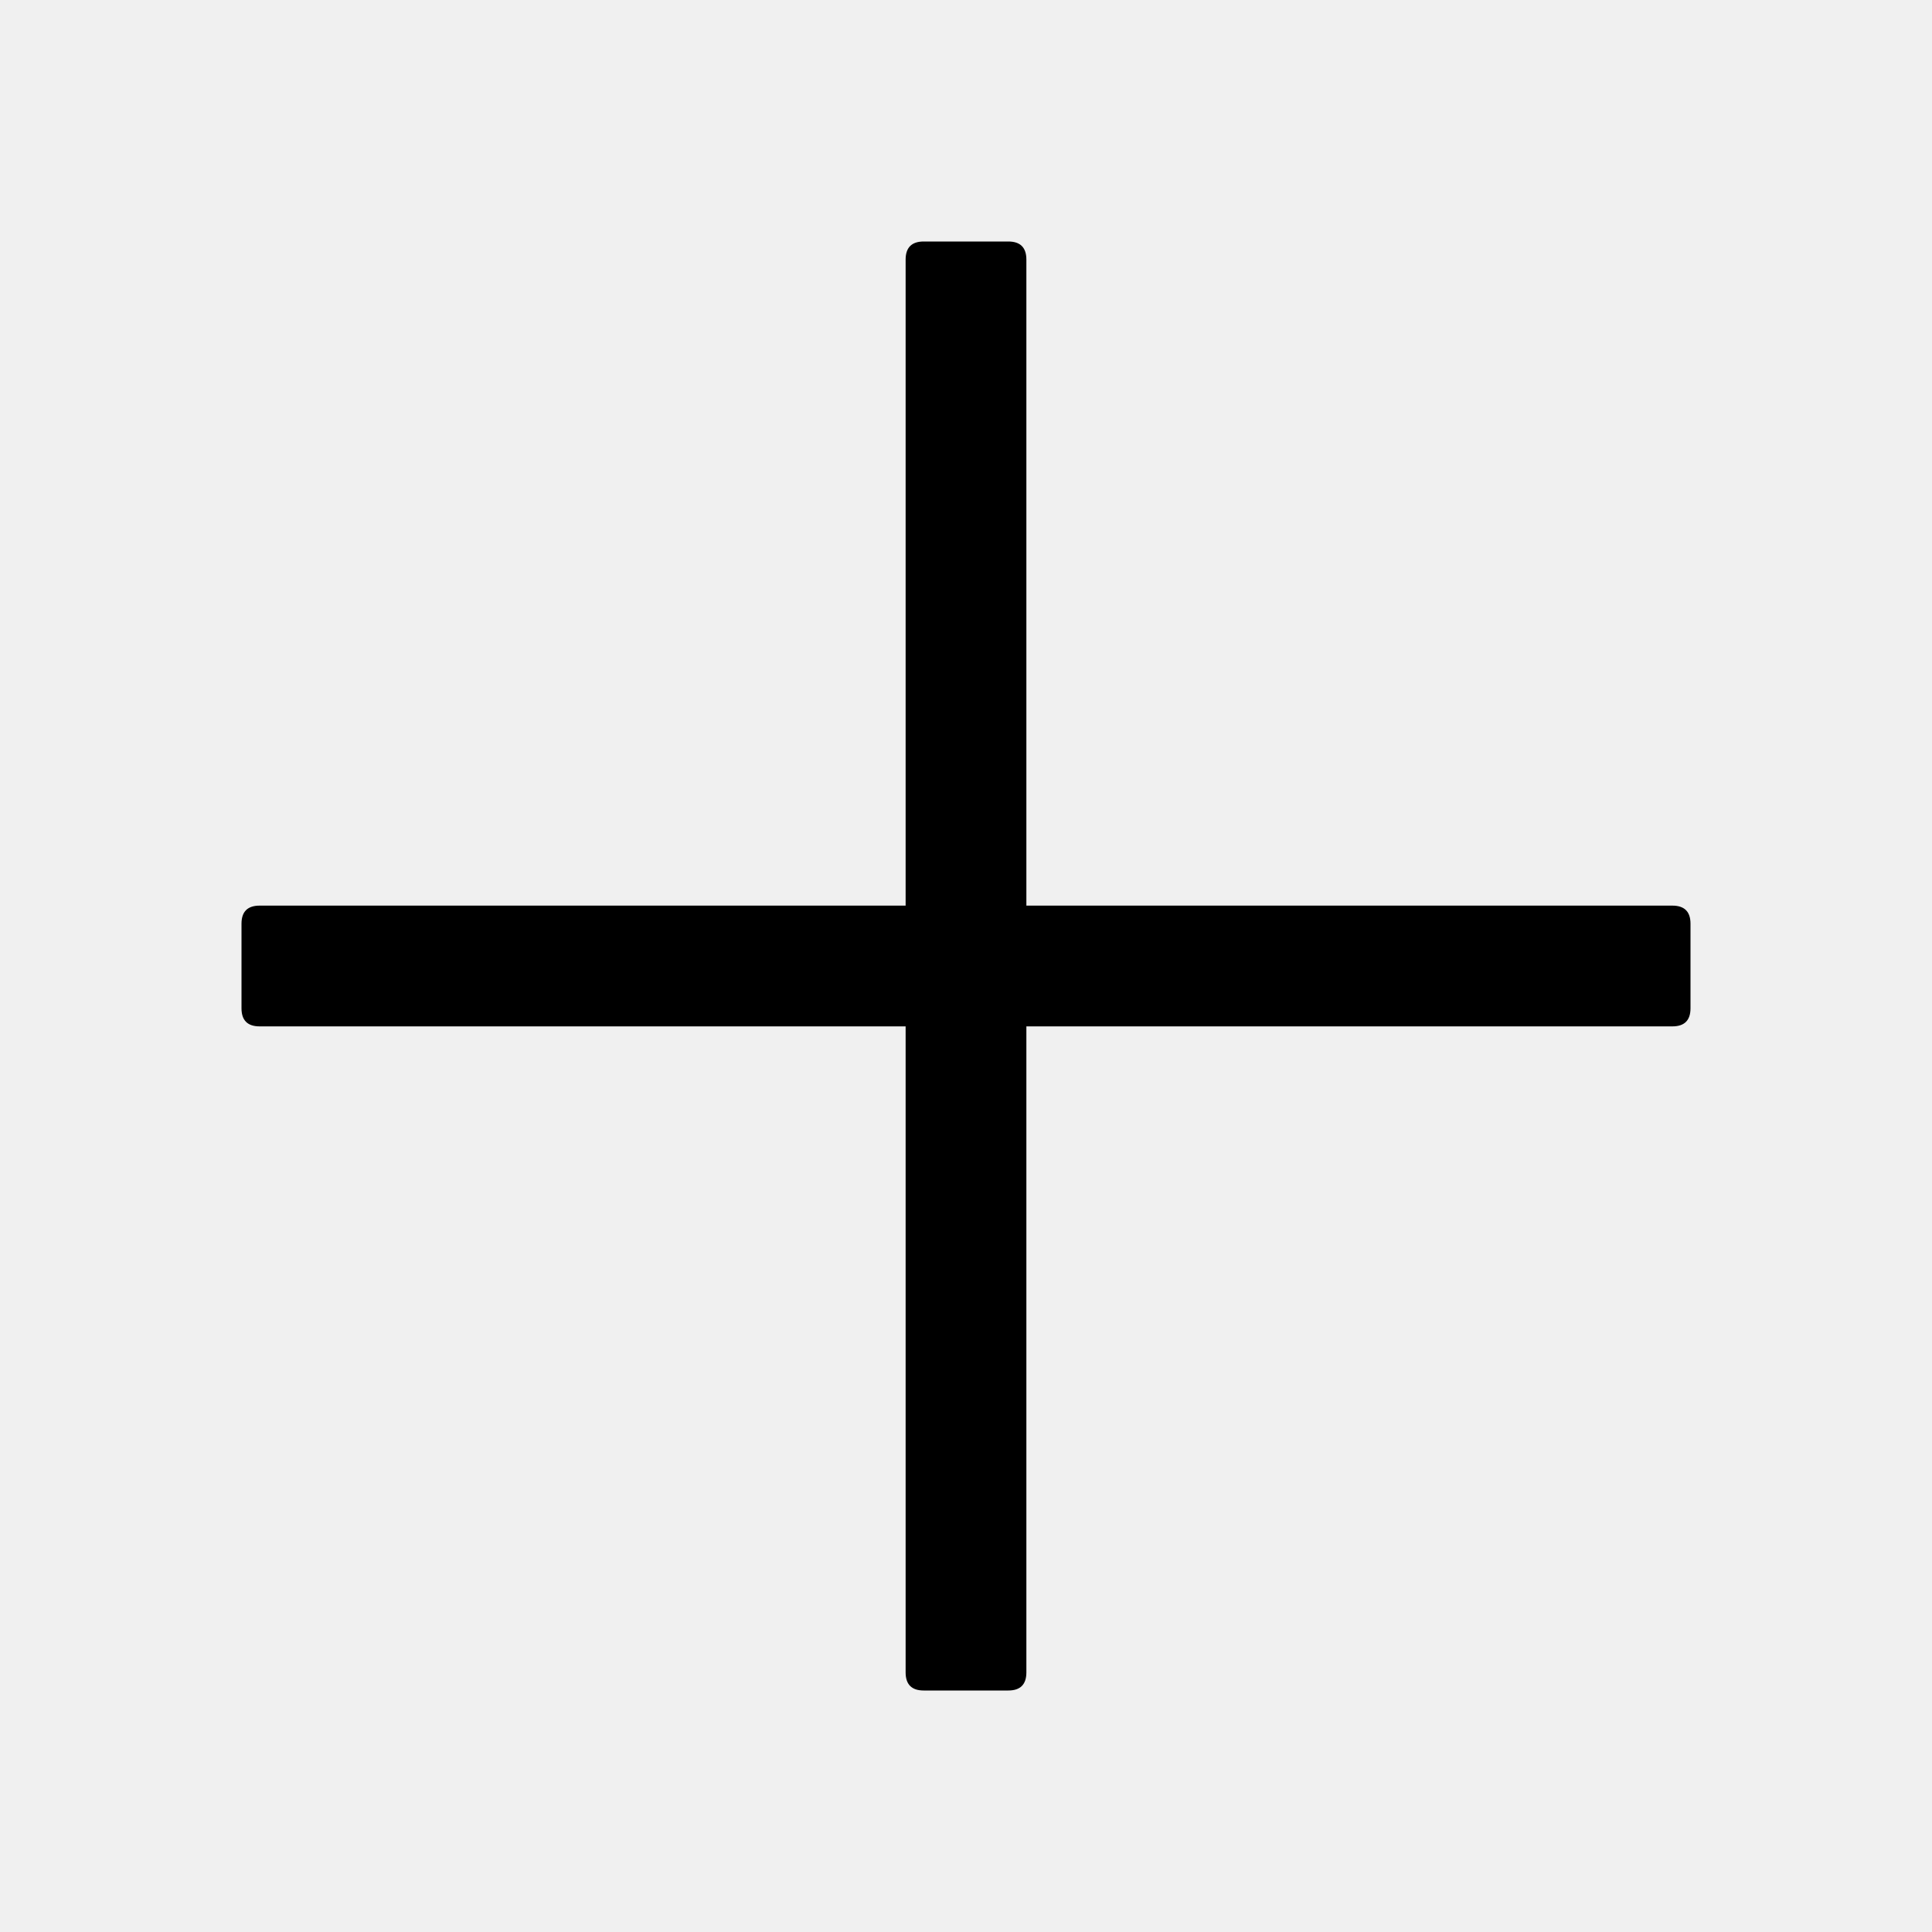
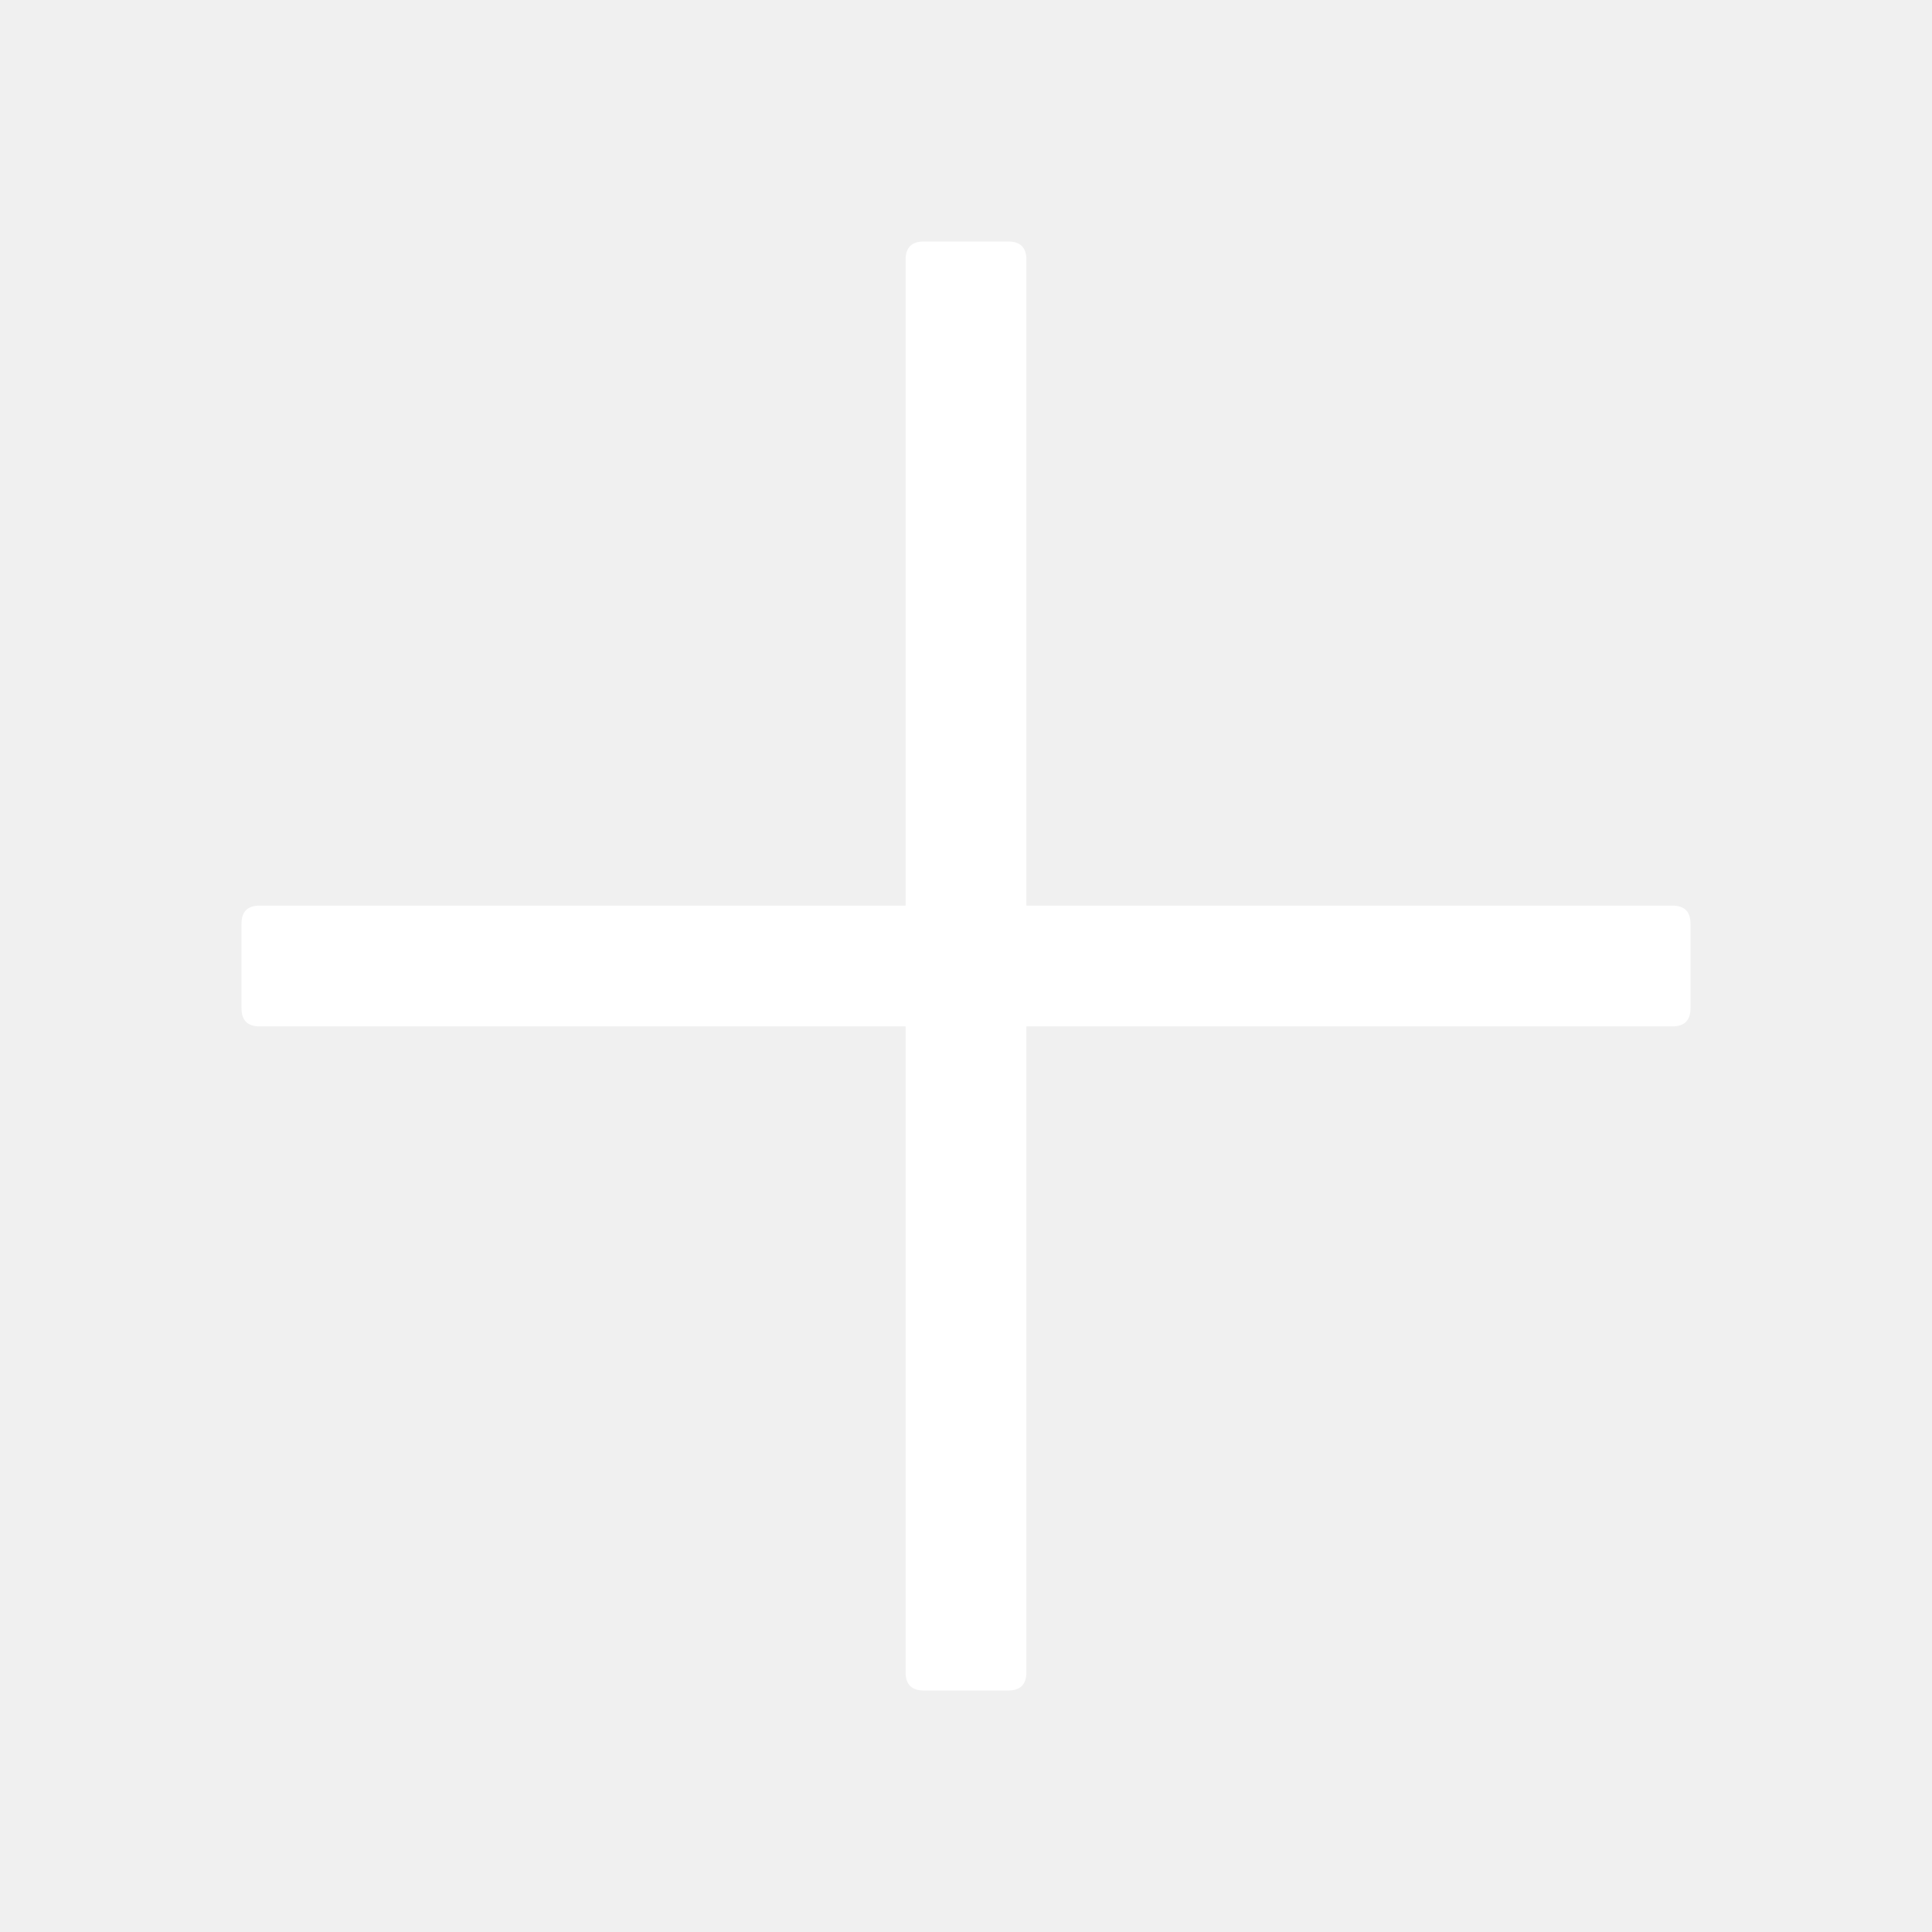
<svg xmlns="http://www.w3.org/2000/svg" version="1.1" id="add" x="0px" y="0px" viewBox="0 0 32 32" style="enable-background:new 0 0 32 32;" xml:space="preserve">
-   <path d="M27.7,15H17V4.3C17,4.1,16.9,4,16.7,4h-1.4C15.1,4,15,4.1,15,4.3V15H4.3C4.1,15,4,15.1,4,15.3v1.4C4,16.9,4.1,17,4.3,17H15  v10.7c0,0.2,0.1,0.3,0.3,0.3h1.4c0.2,0,0.3-0.1,0.3-0.3V17h10.7c0.2,0,0.3-0.1,0.3-0.3v-1.4C28,15.1,27.9,15,27.7,15z" />
+   <path fill="#FFFFFF" d="M27.7,15H17V4.3C17,4.1,16.9,4,16.7,4h-1.4C15.1,4,15,4.1,15,4.3V15H4.3C4.1,15,4,15.1,4,15.3v1.4C4,16.9,4.1,17,4.3,17H15  v10.7c0,0.2,0.1,0.3,0.3,0.3h1.4c0.2,0,0.3-0.1,0.3-0.3V17h10.7c0.2,0,0.3-0.1,0.3-0.3v-1.4C28,15.1,27.9,15,27.7,15z" />
</svg>
